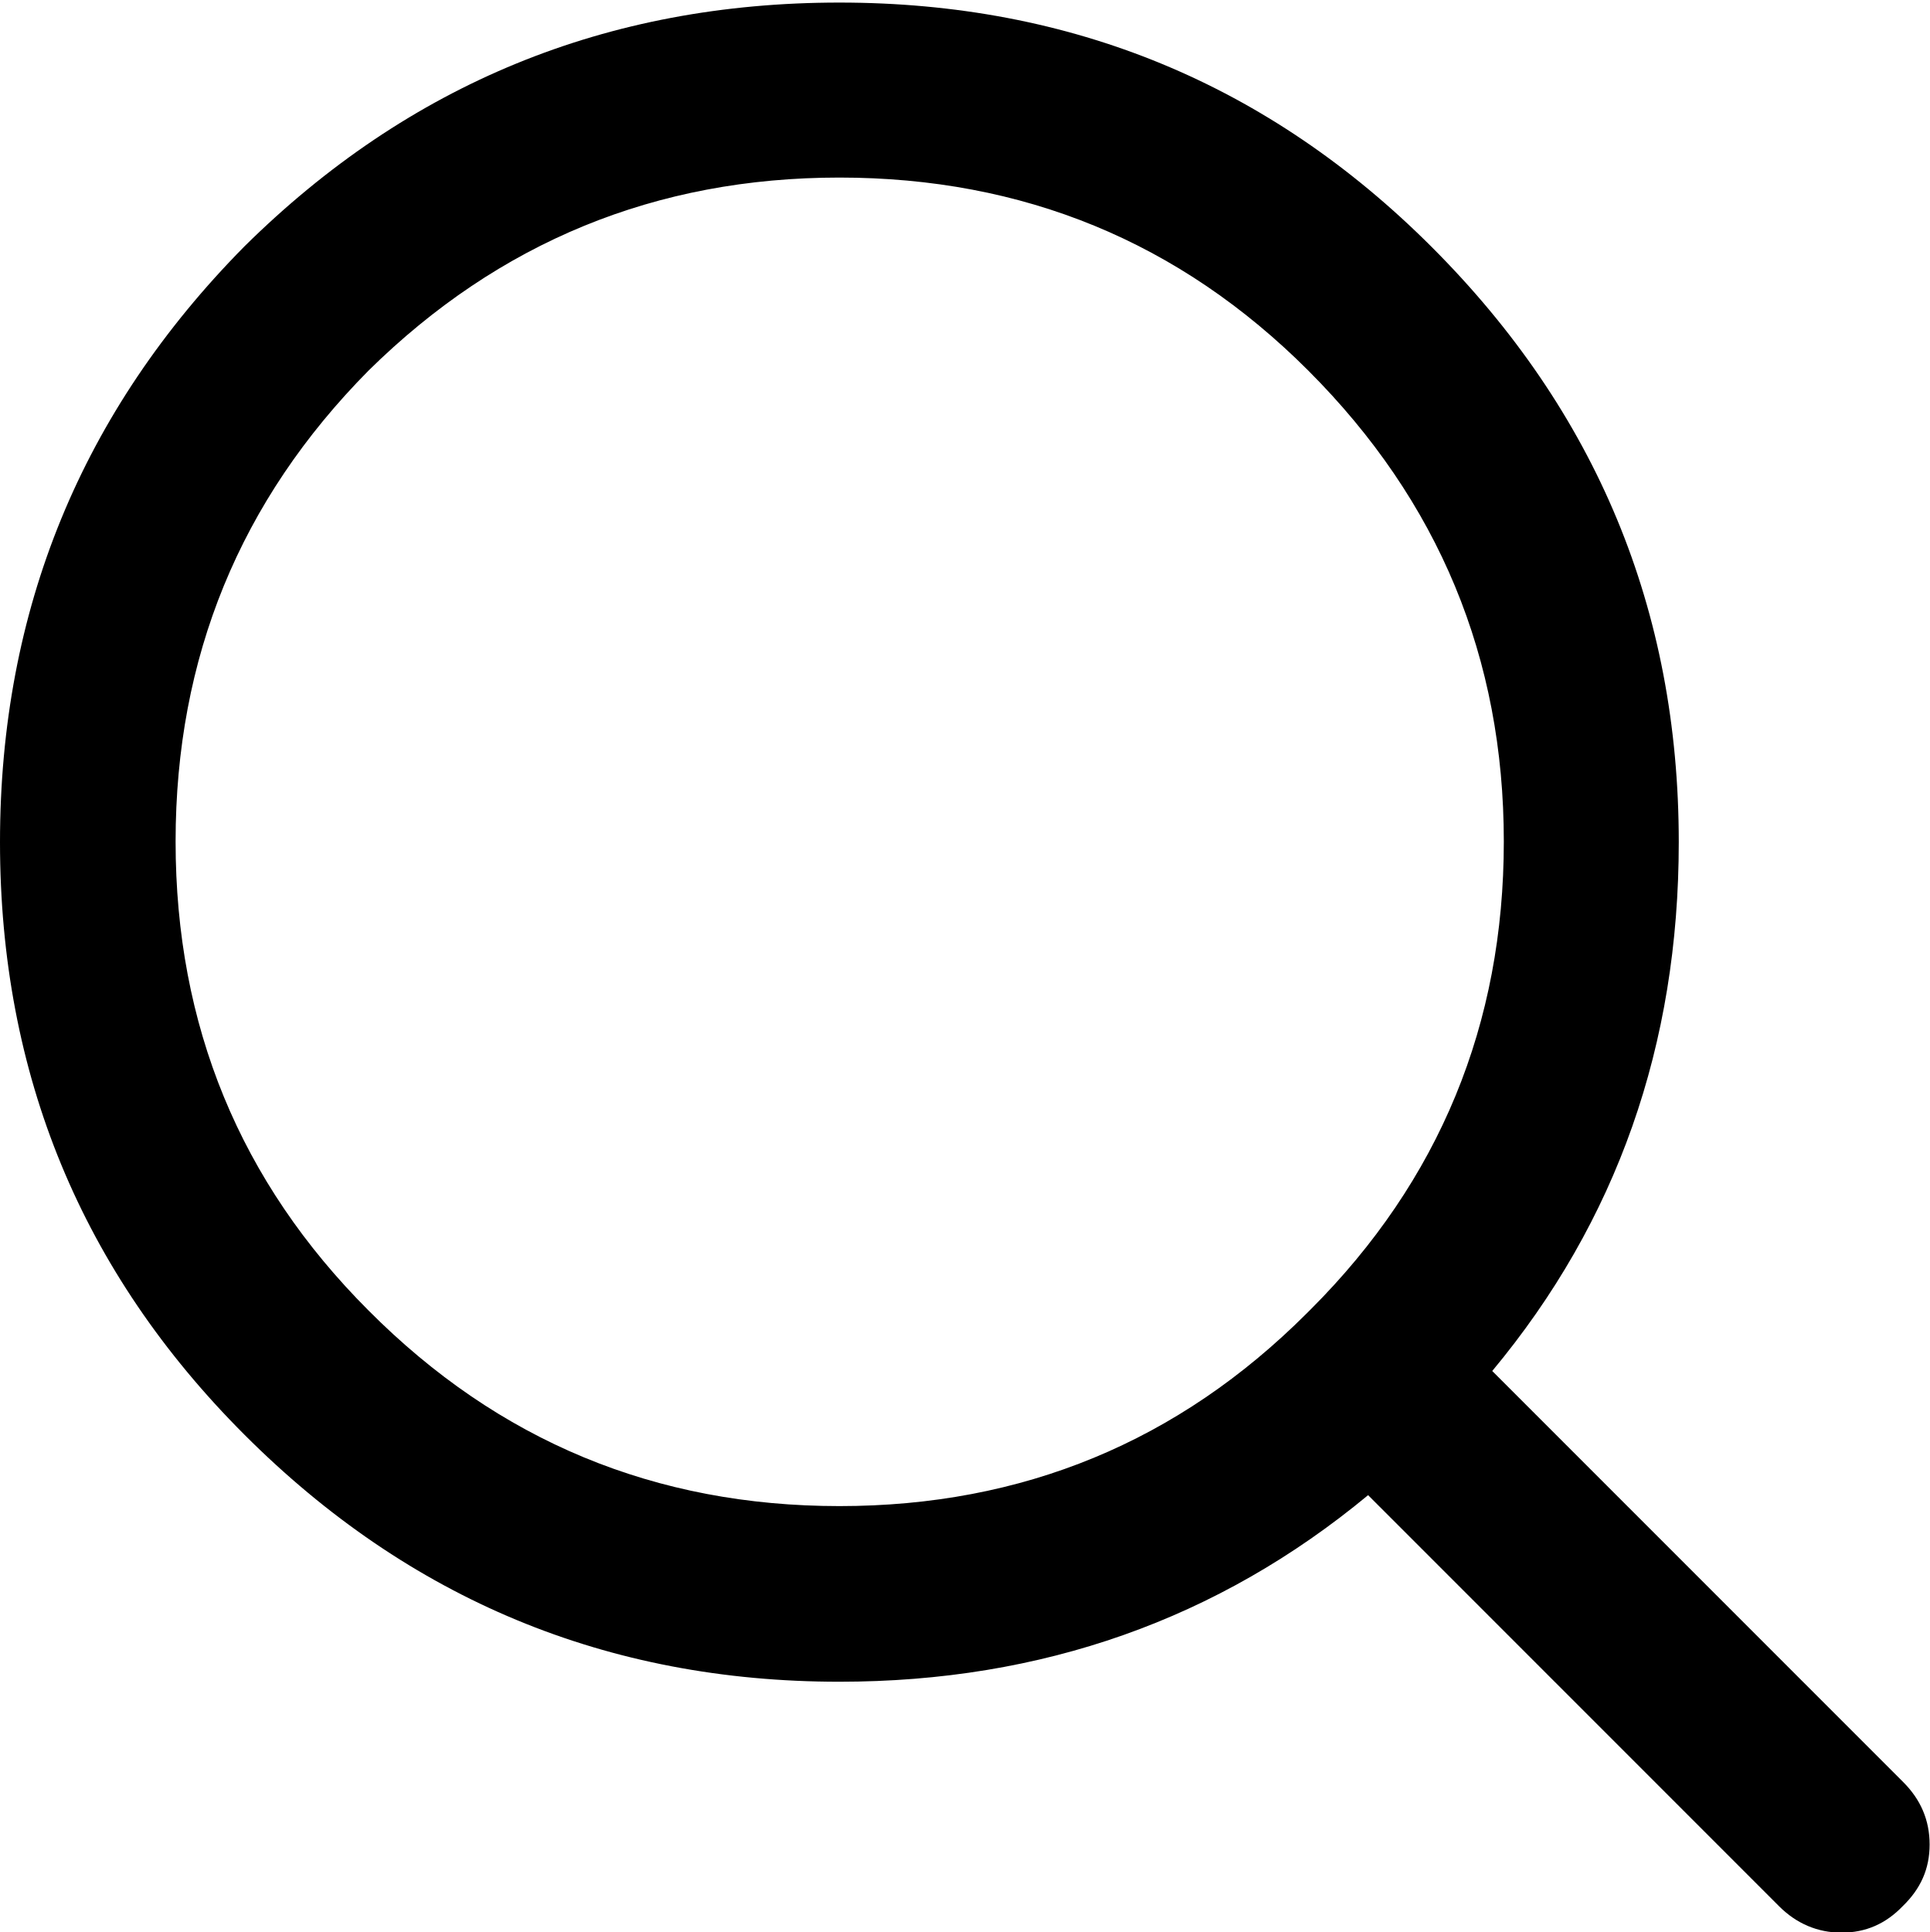
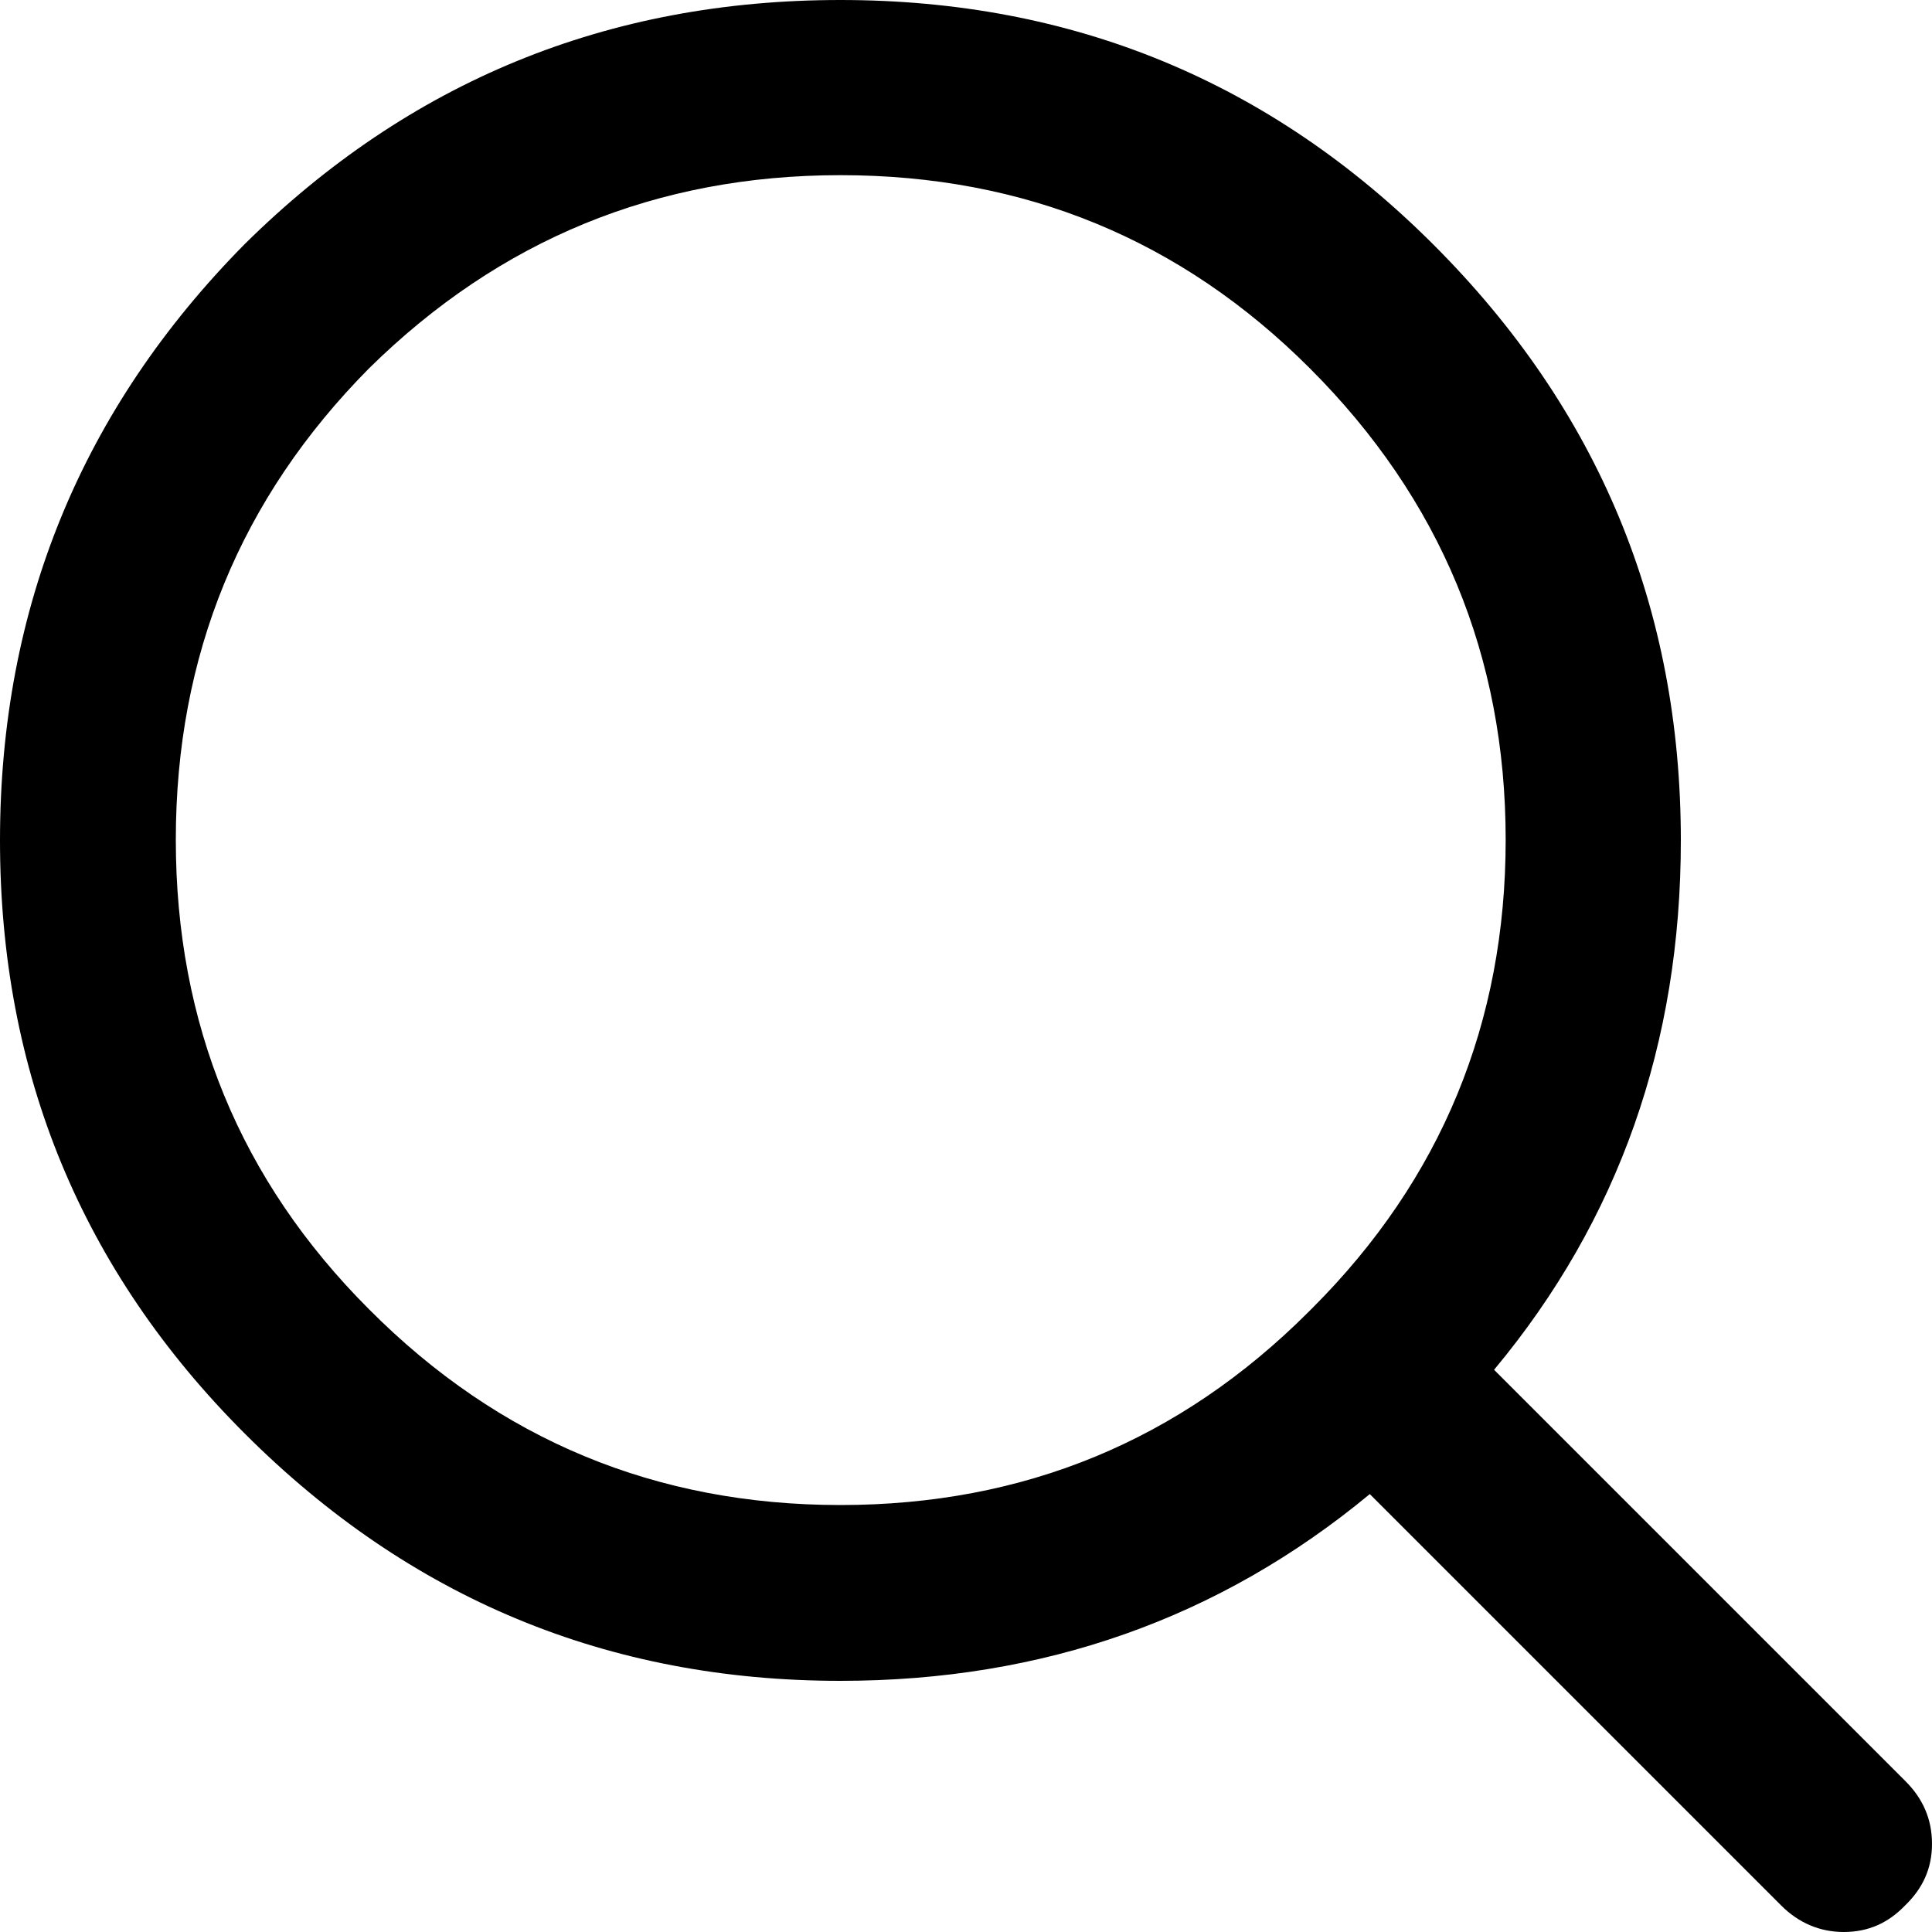
- <svg xmlns="http://www.w3.org/2000/svg" viewBox="0 0 300 300.3">
-   <path d="M300 286.7c0-3.8-1.4-7-4.1-9.7L232 213.1c19.4-23.3 29-50.7 29-82.2 0-36.1-12.8-66.9-38.4-92.5-25.3-25.3-56-38-92.1-38C94.4.4 63.6 13 38 38.3 12.7 63.9 0 94.8 0 130.9 0 167 12.7 197.7 38 223c25.6 25.6 56.4 38.4 92.5 38.4 31.5 0 58.9-9.7 82.2-29l63.9 63.9c2.7 2.7 6 4.1 9.7 4.1 3.8 0 6.9-1.4 9.5-4.1 2.8-2.7 4.2-5.8 4.2-9.6M203.4 57.6c20.3 20.3 30.4 44.7 30.4 73.2 0 28.4-10 52.7-30 72.7l-.6.6c-20 20-44.2 30-72.7 30-28.6 0-53-10.1-73.2-30.4-20-20-30-44.3-30-72.9 0-28.6 10-53 30-73.2 20.3-20 44.7-30 73.2-30 28.6 0 52.9 10 72.9 30" />
+ <svg xmlns="http://www.w3.org/2000/svg" viewBox="0 0 300 300">
+   <path d="M300 286.3c0-3.8-1.4-7-4.1-9.7L232 212.7c19.4-23.3 29-50.7 29-82.2 0-36.1-12.8-66.9-38.4-92.5-25.3-25.3-56-38-92.1-38C94.4 0 63.6 12.6 38 37.9 12.7 63.5 0 94.4 0 130.5s12.7 66.8 38 92.1c25.6 25.6 56.4 38.4 92.5 38.4 31.5 0 58.9-9.7 82.2-29l63.9 63.9c2.7 2.7 6 4.1 9.7 4.1 3.8 0 6.9-1.4 9.5-4.1 2.8-2.7 4.2-5.8 4.2-9.6M203.4 57.2c20.3 20.3 30.4 44.7 30.4 73.2 0 28.4-10 52.7-30 72.7l-.6.6c-20 20-44.2 30-72.7 30-28.6 0-53-10.1-73.2-30.4-20-20-30-44.3-30-72.9s10-53 30-73.2c20.3-20 44.7-30 73.2-30 28.6 0 52.9 10 72.9 30" />
</svg>
